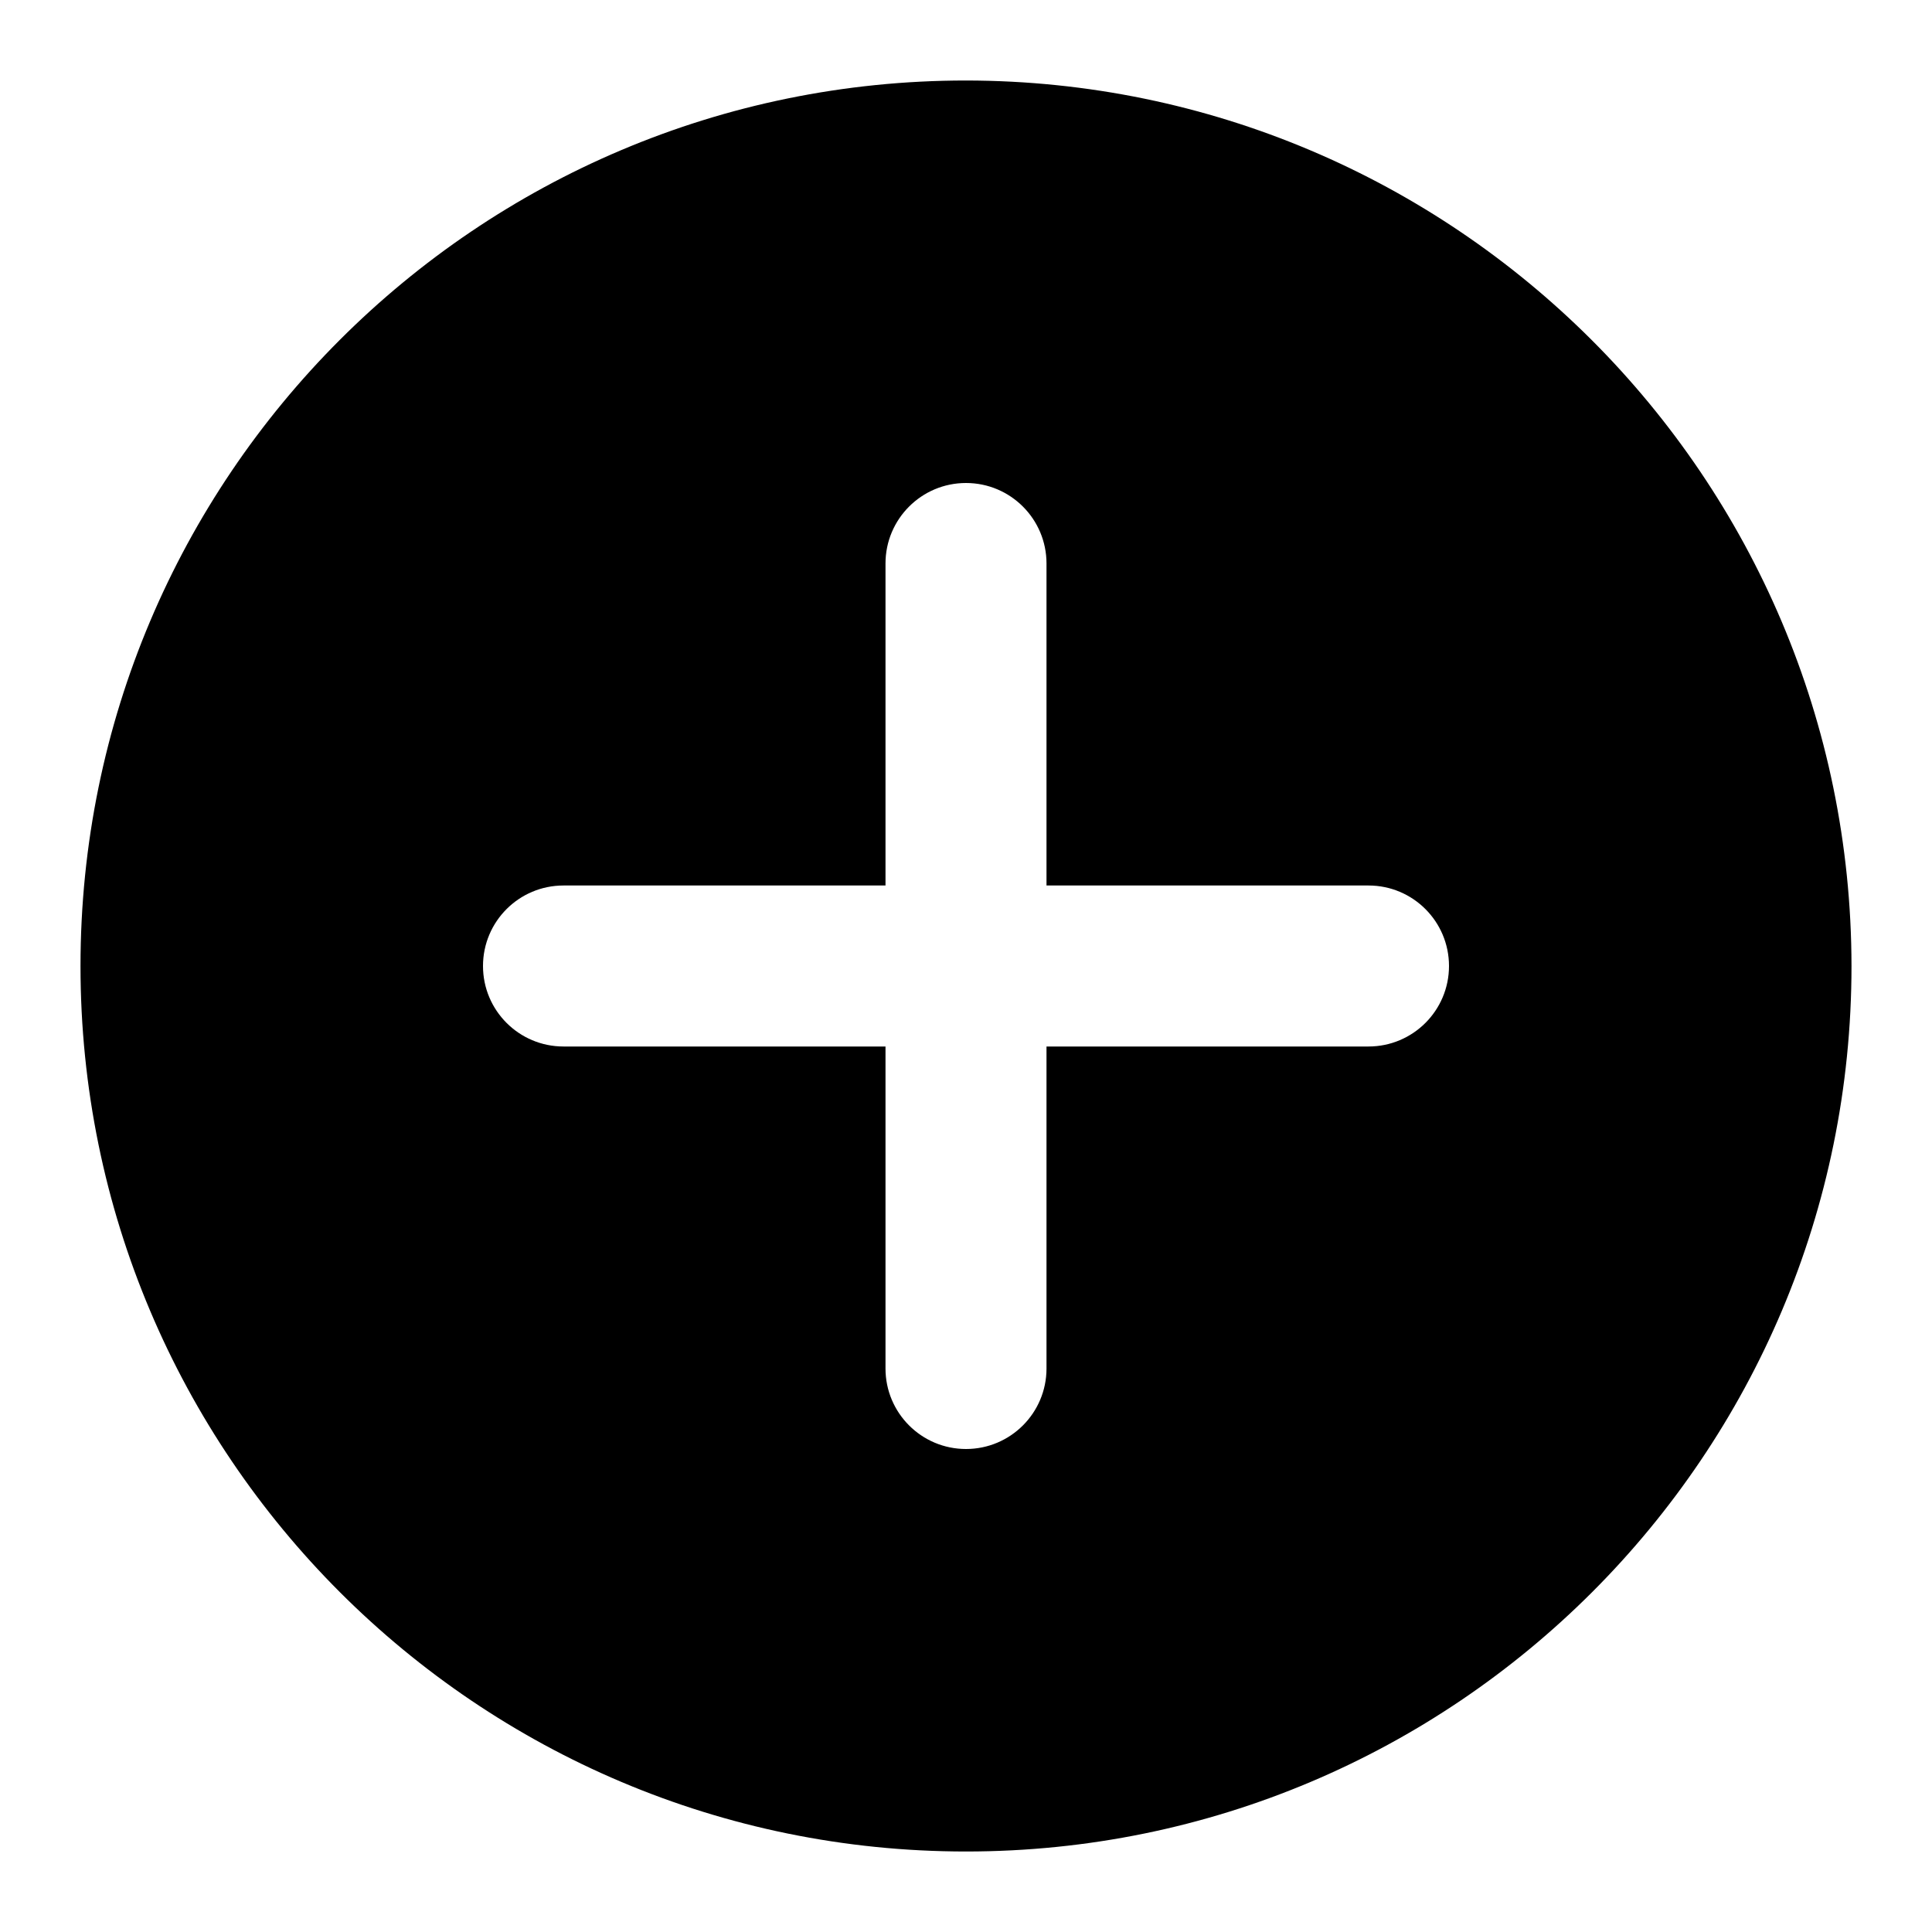
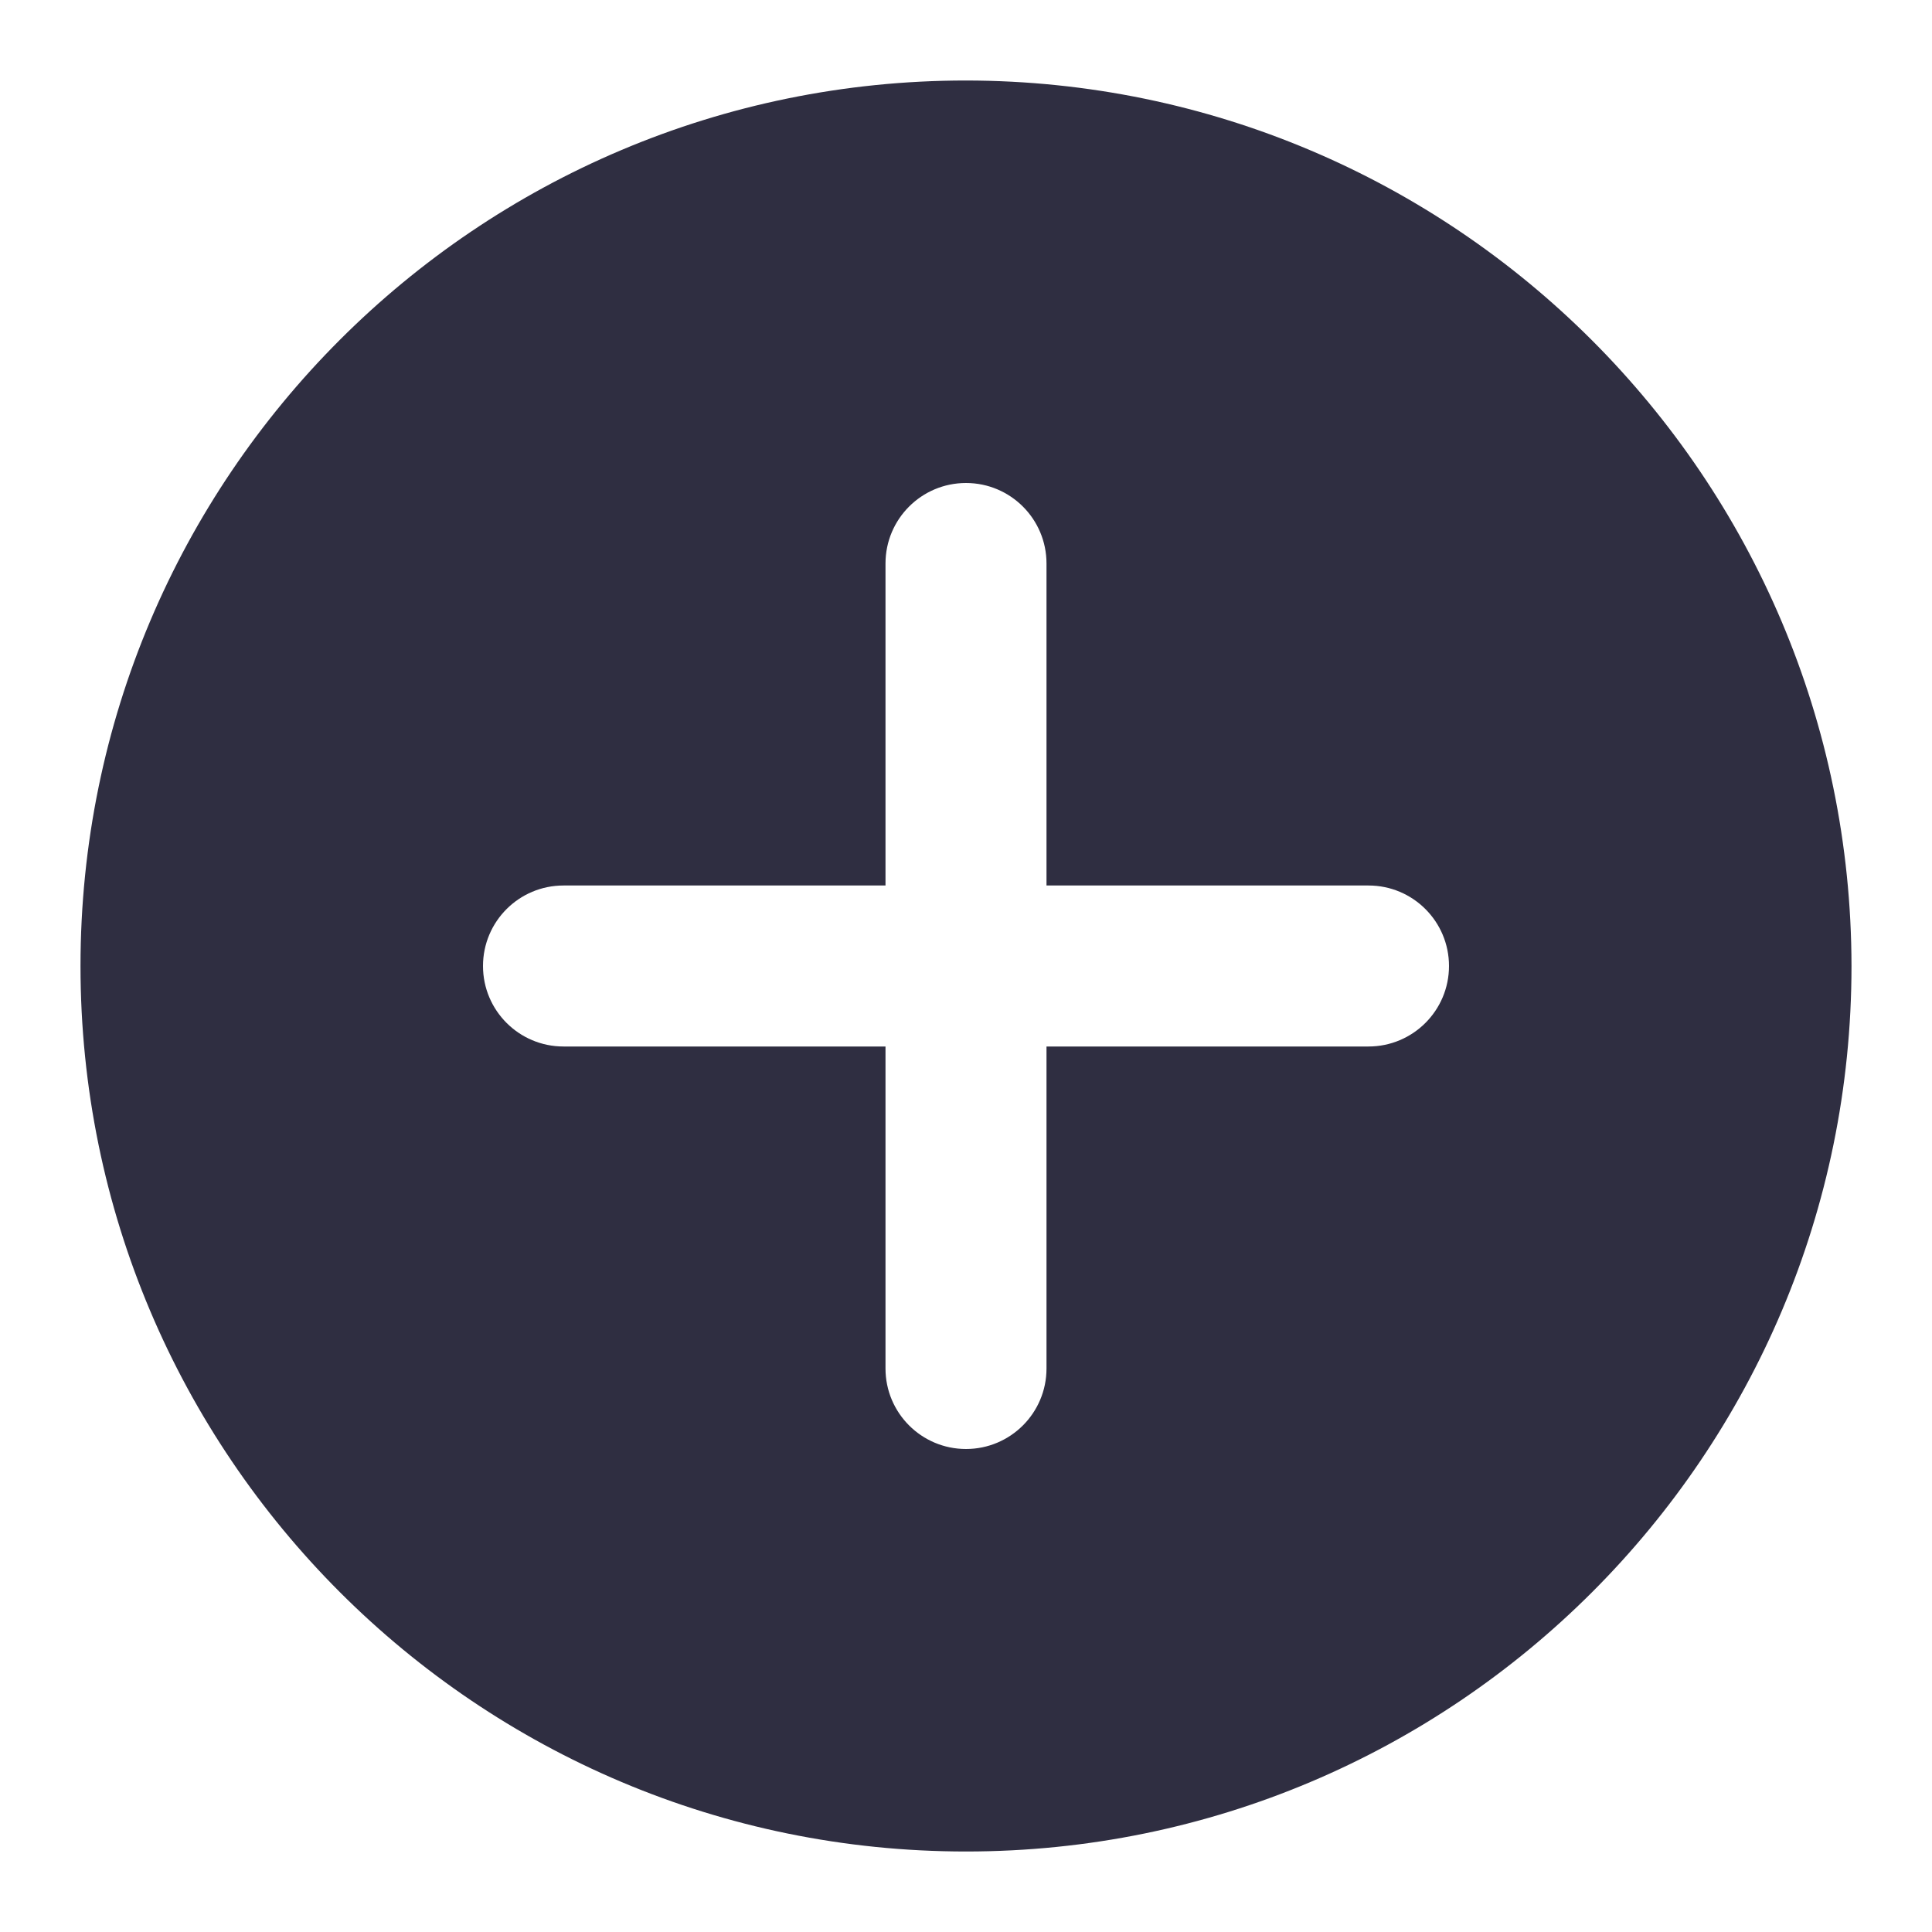
- <svg xmlns="http://www.w3.org/2000/svg" height="512" viewBox="0 0 24 24" width="512">
+ <svg xmlns="http://www.w3.org/2000/svg" fill="#2F2E41" height="512" viewBox="0 0 24 24" width="512">
  <g id="Layer_2" data-name="Layer 2">
    <path d="m12 1a11 11 0 1 0 11 11 11.013 11.013 0 0 0 -11-11zm5 12h-4v4a1 1 0 0 1 -2 0v-4h-4a1 1 0 0 1 0-2h4v-4a1 1 0 0 1 2 0v4h4a1 1 0 0 1 0 2z" />
  </g>
</svg>
